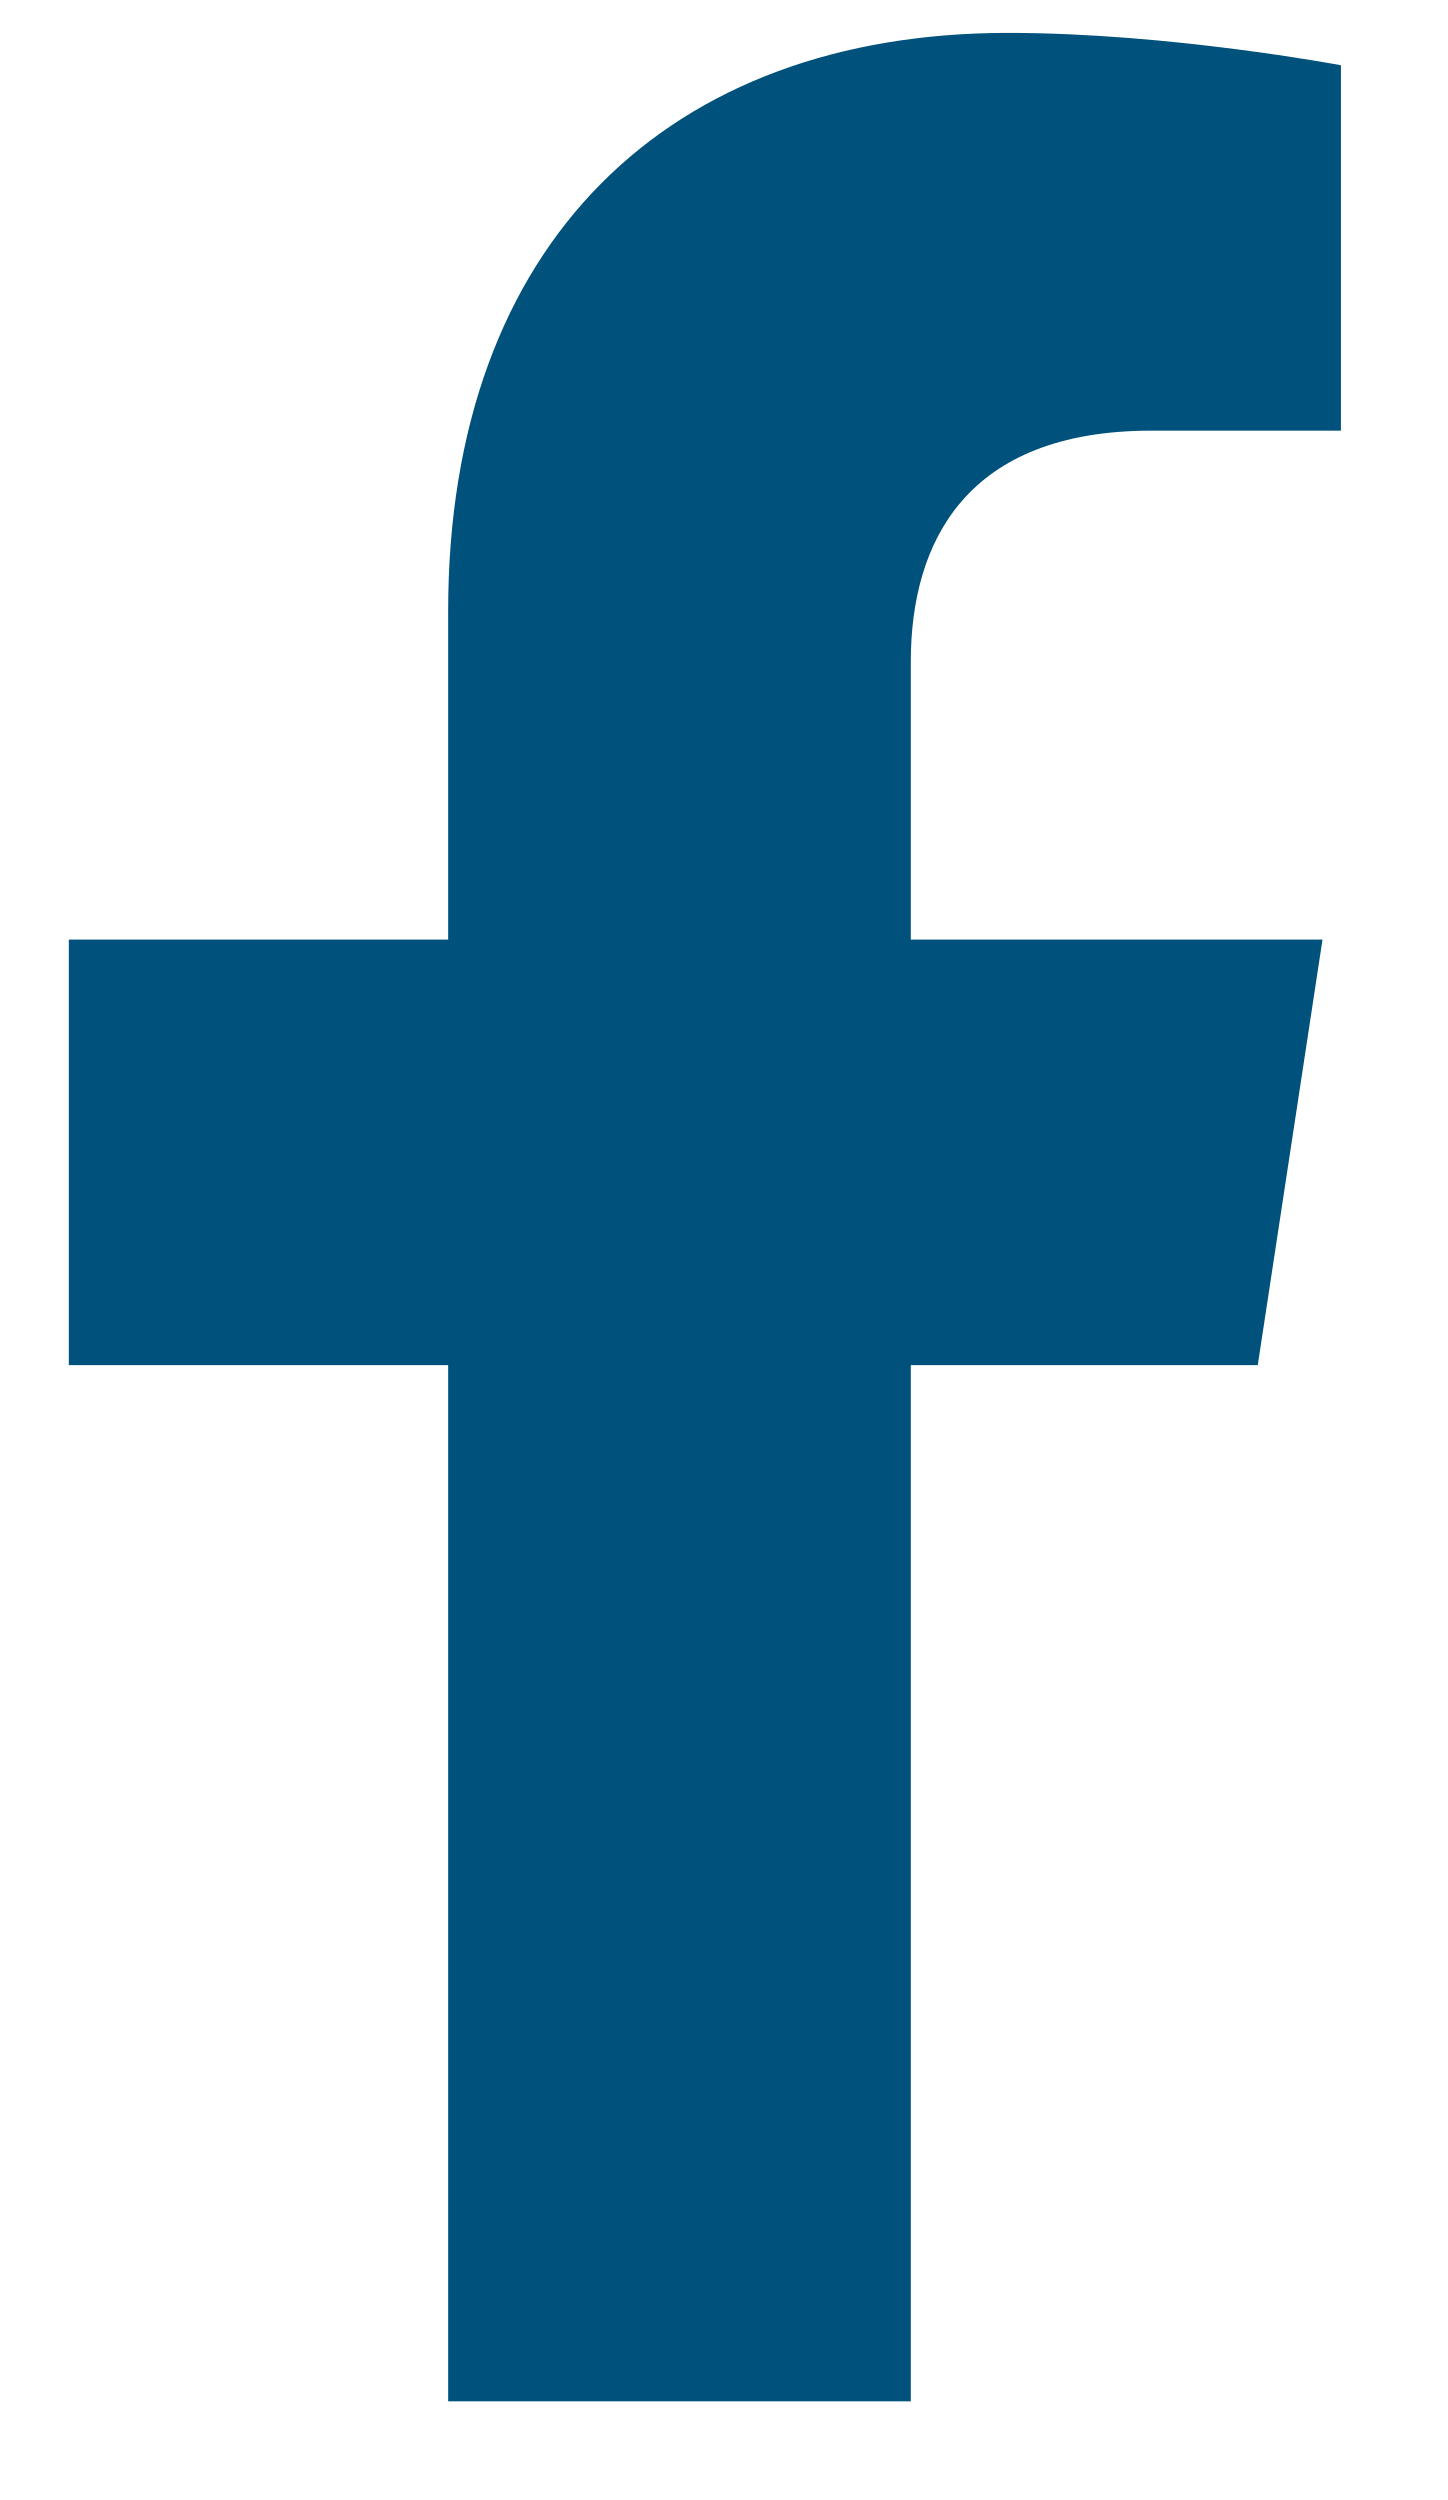
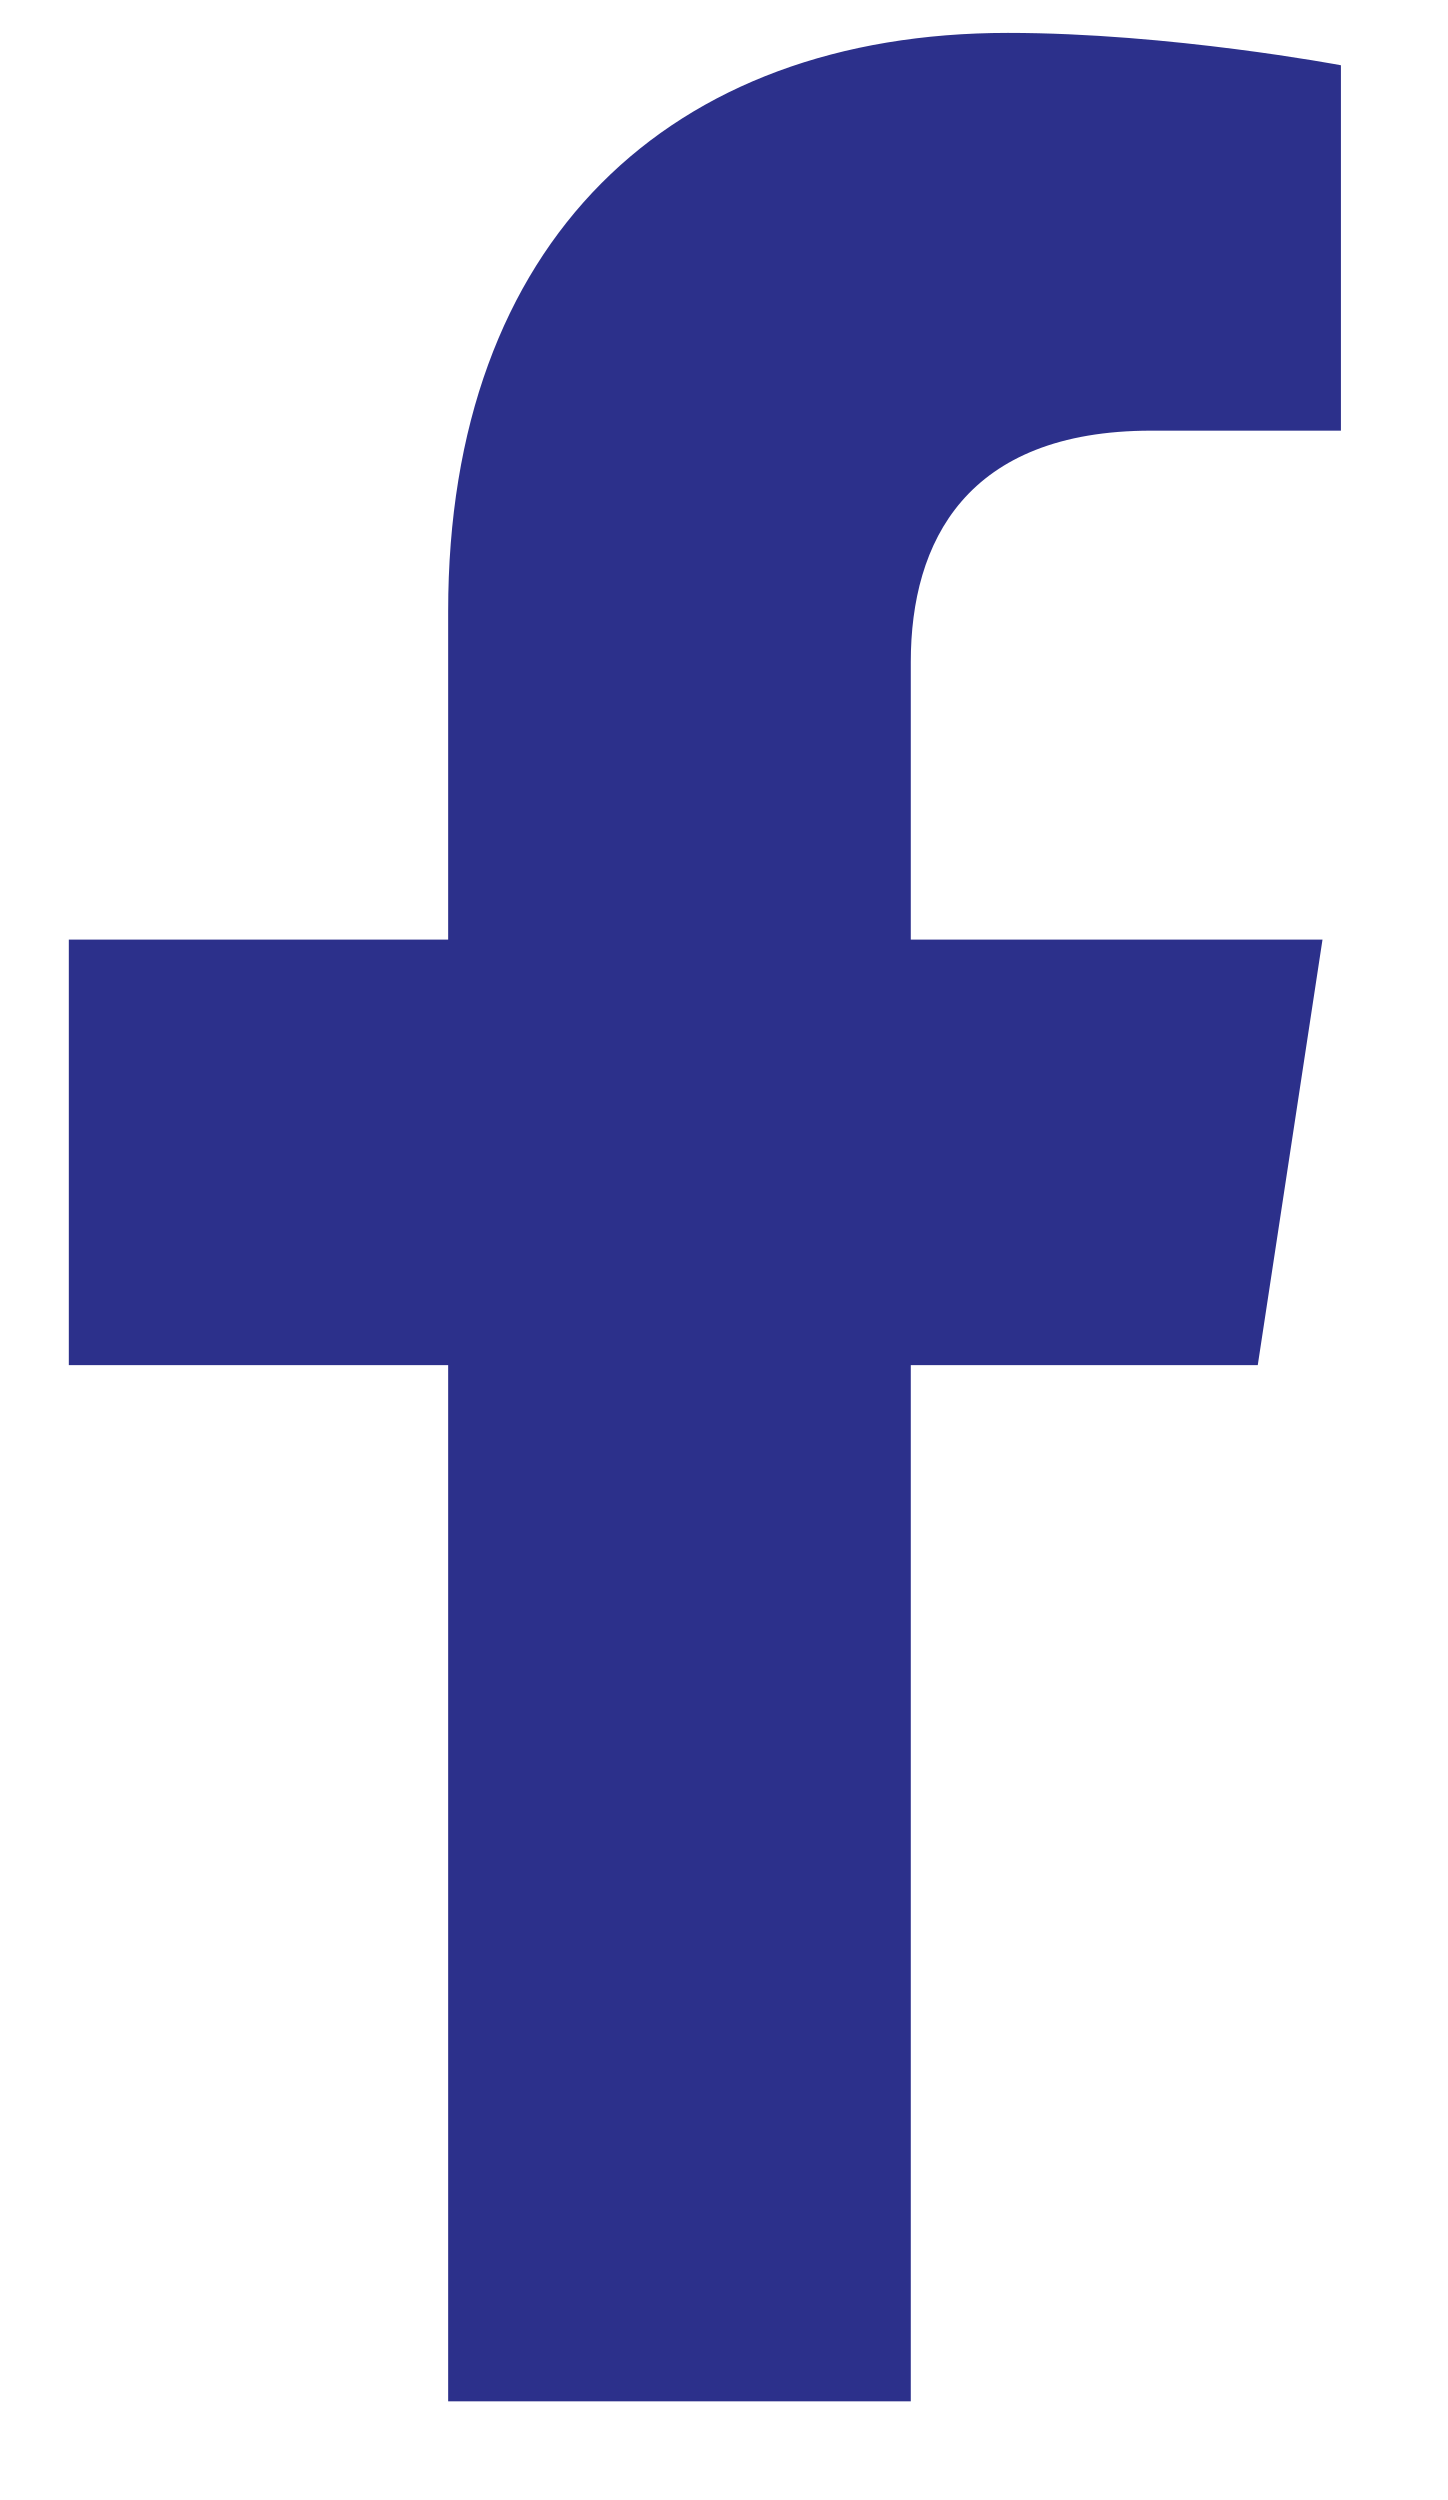
<svg xmlns="http://www.w3.org/2000/svg" width="11" height="19" viewBox="0 0 11 19" fill="none">
-   <path d="M9.559 10.375L10.051 7.141H6.922V5.031C6.922 4.117 7.344 3.273 8.75 3.273H10.191V0.496C10.191 0.496 8.891 0.25 7.66 0.25C5.094 0.25 3.406 1.832 3.406 4.645V7.141H0.523V10.375H3.406V18.25H6.922V10.375H9.559Z" fill="#00517b" />
+   <path d="M9.559 10.375L10.051 7.141H6.922V5.031C6.922 4.117 7.344 3.273 8.75 3.273H10.191V0.496C10.191 0.496 8.891 0.25 7.66 0.25C5.094 0.25 3.406 1.832 3.406 4.645V7.141H0.523V10.375H3.406V18.25H6.922V10.375H9.559Z" fill="#2C308B" />
</svg>
